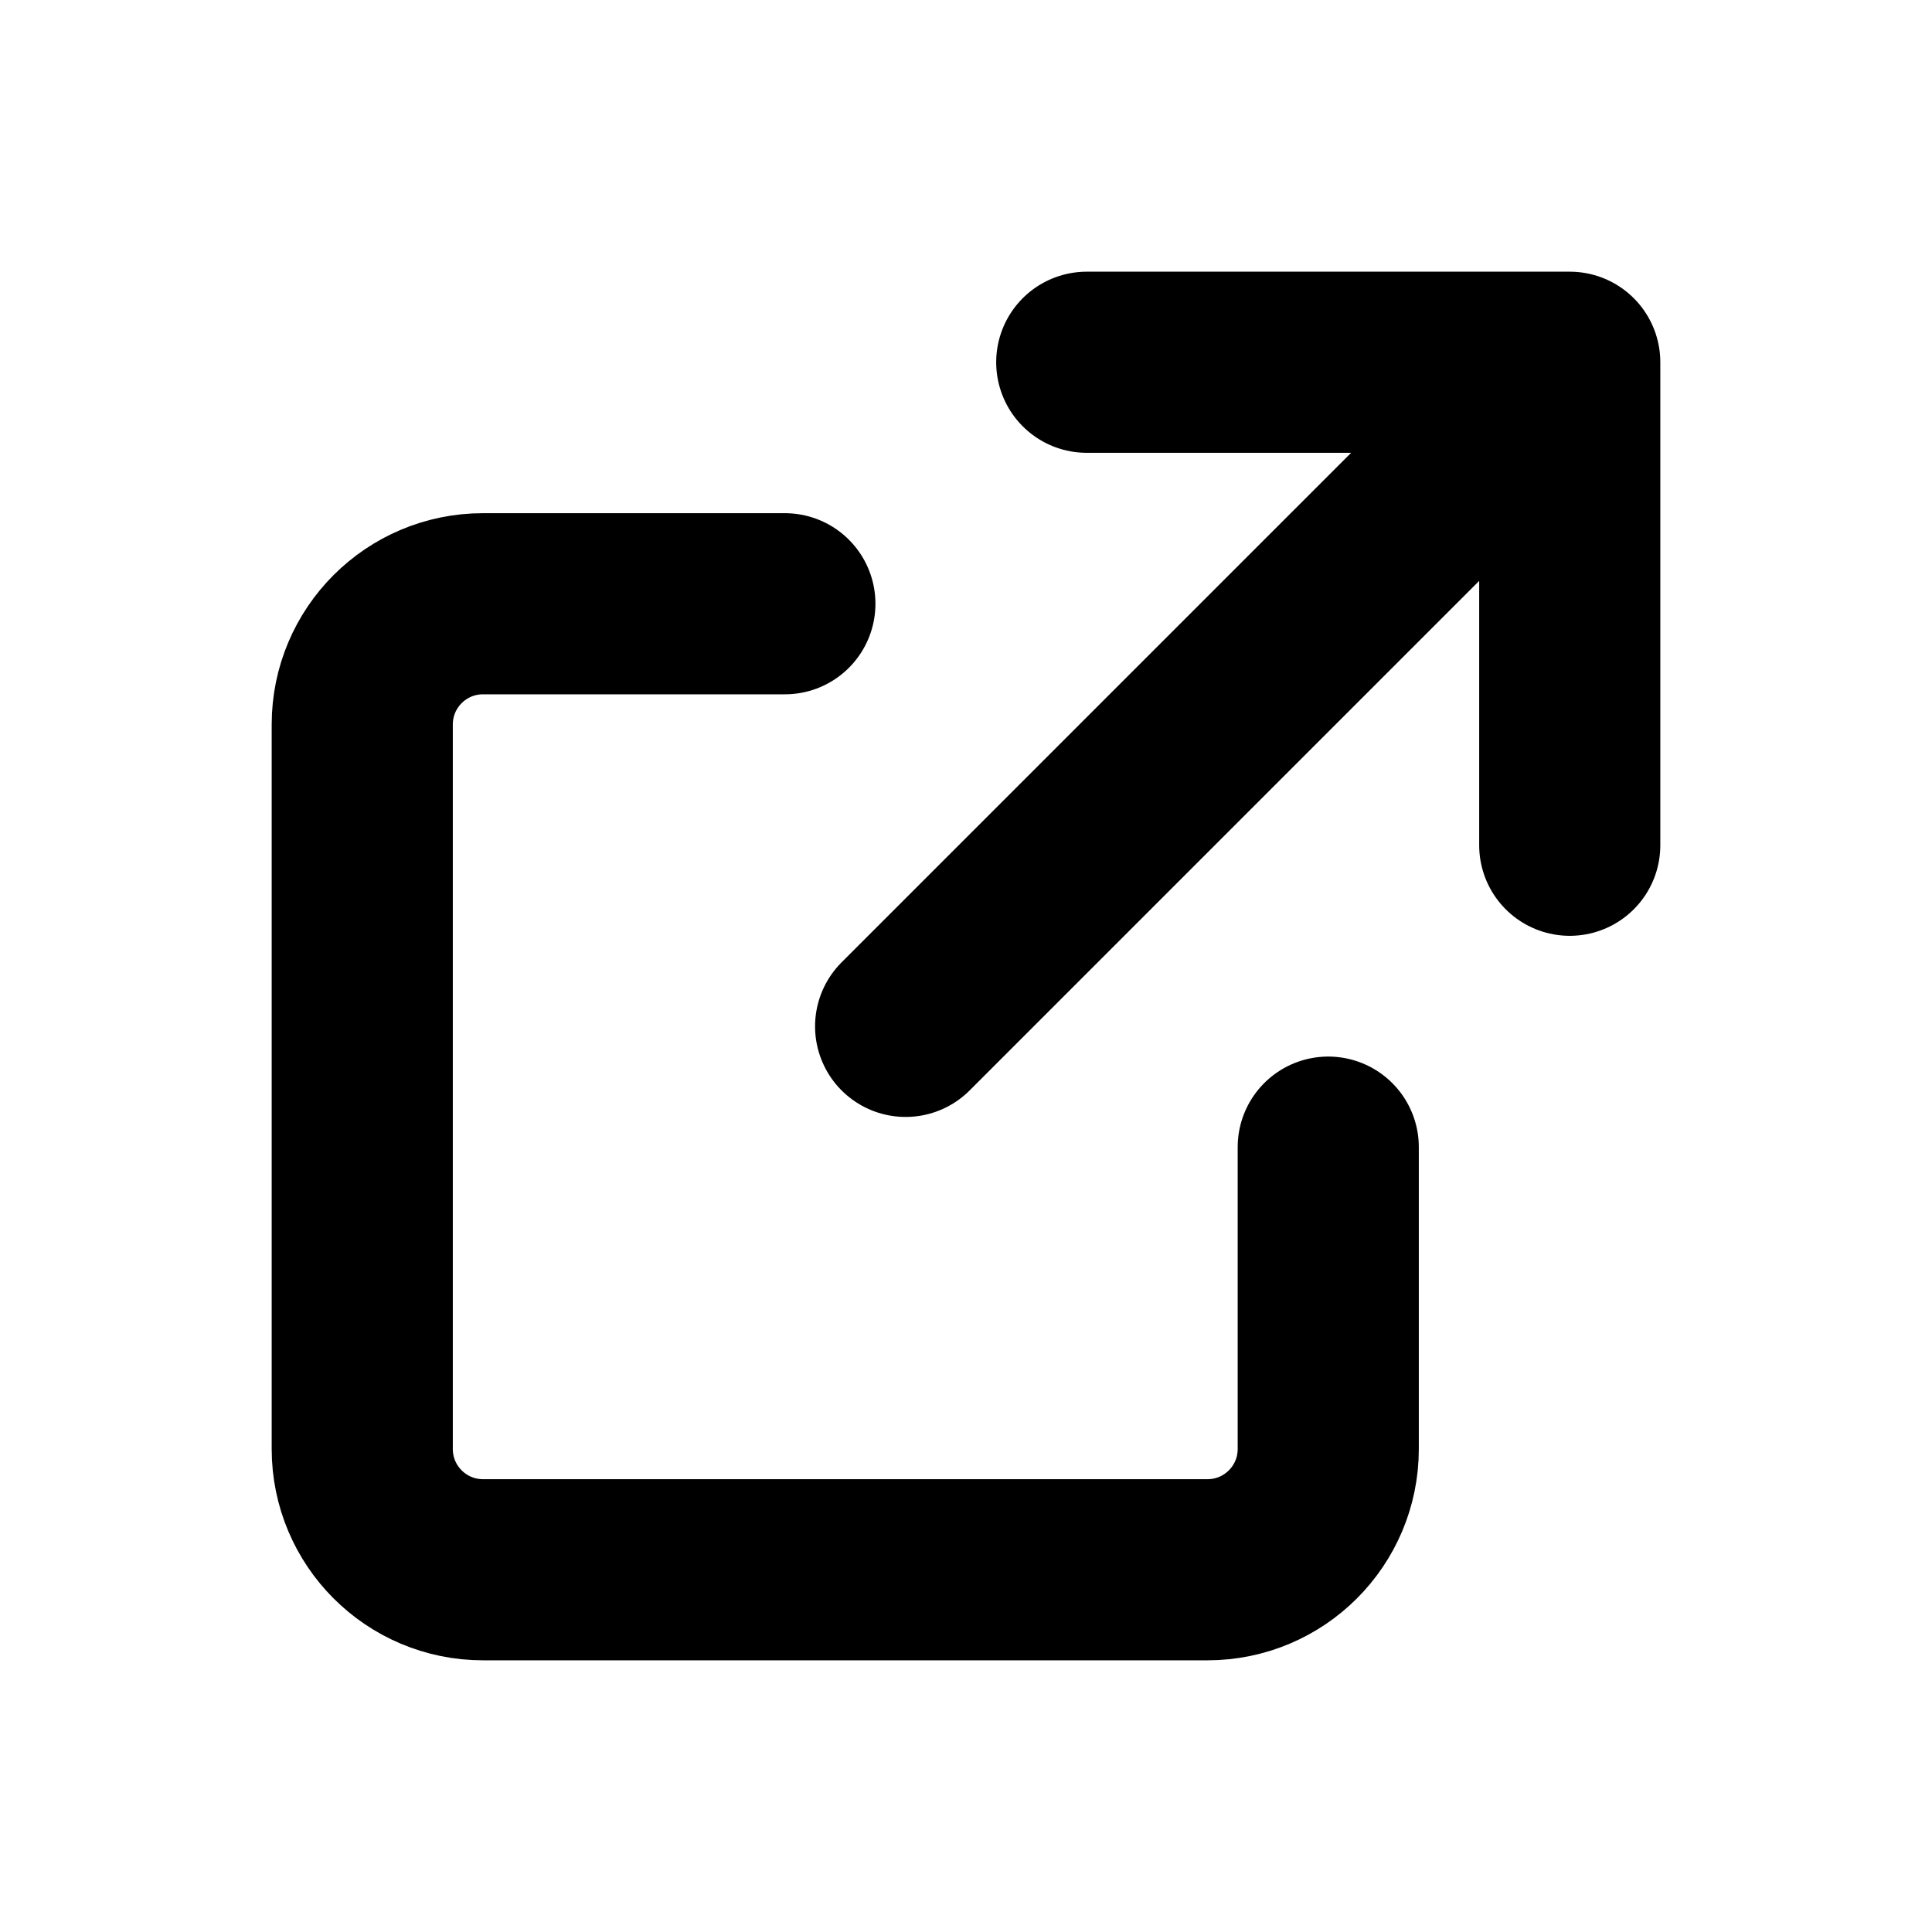
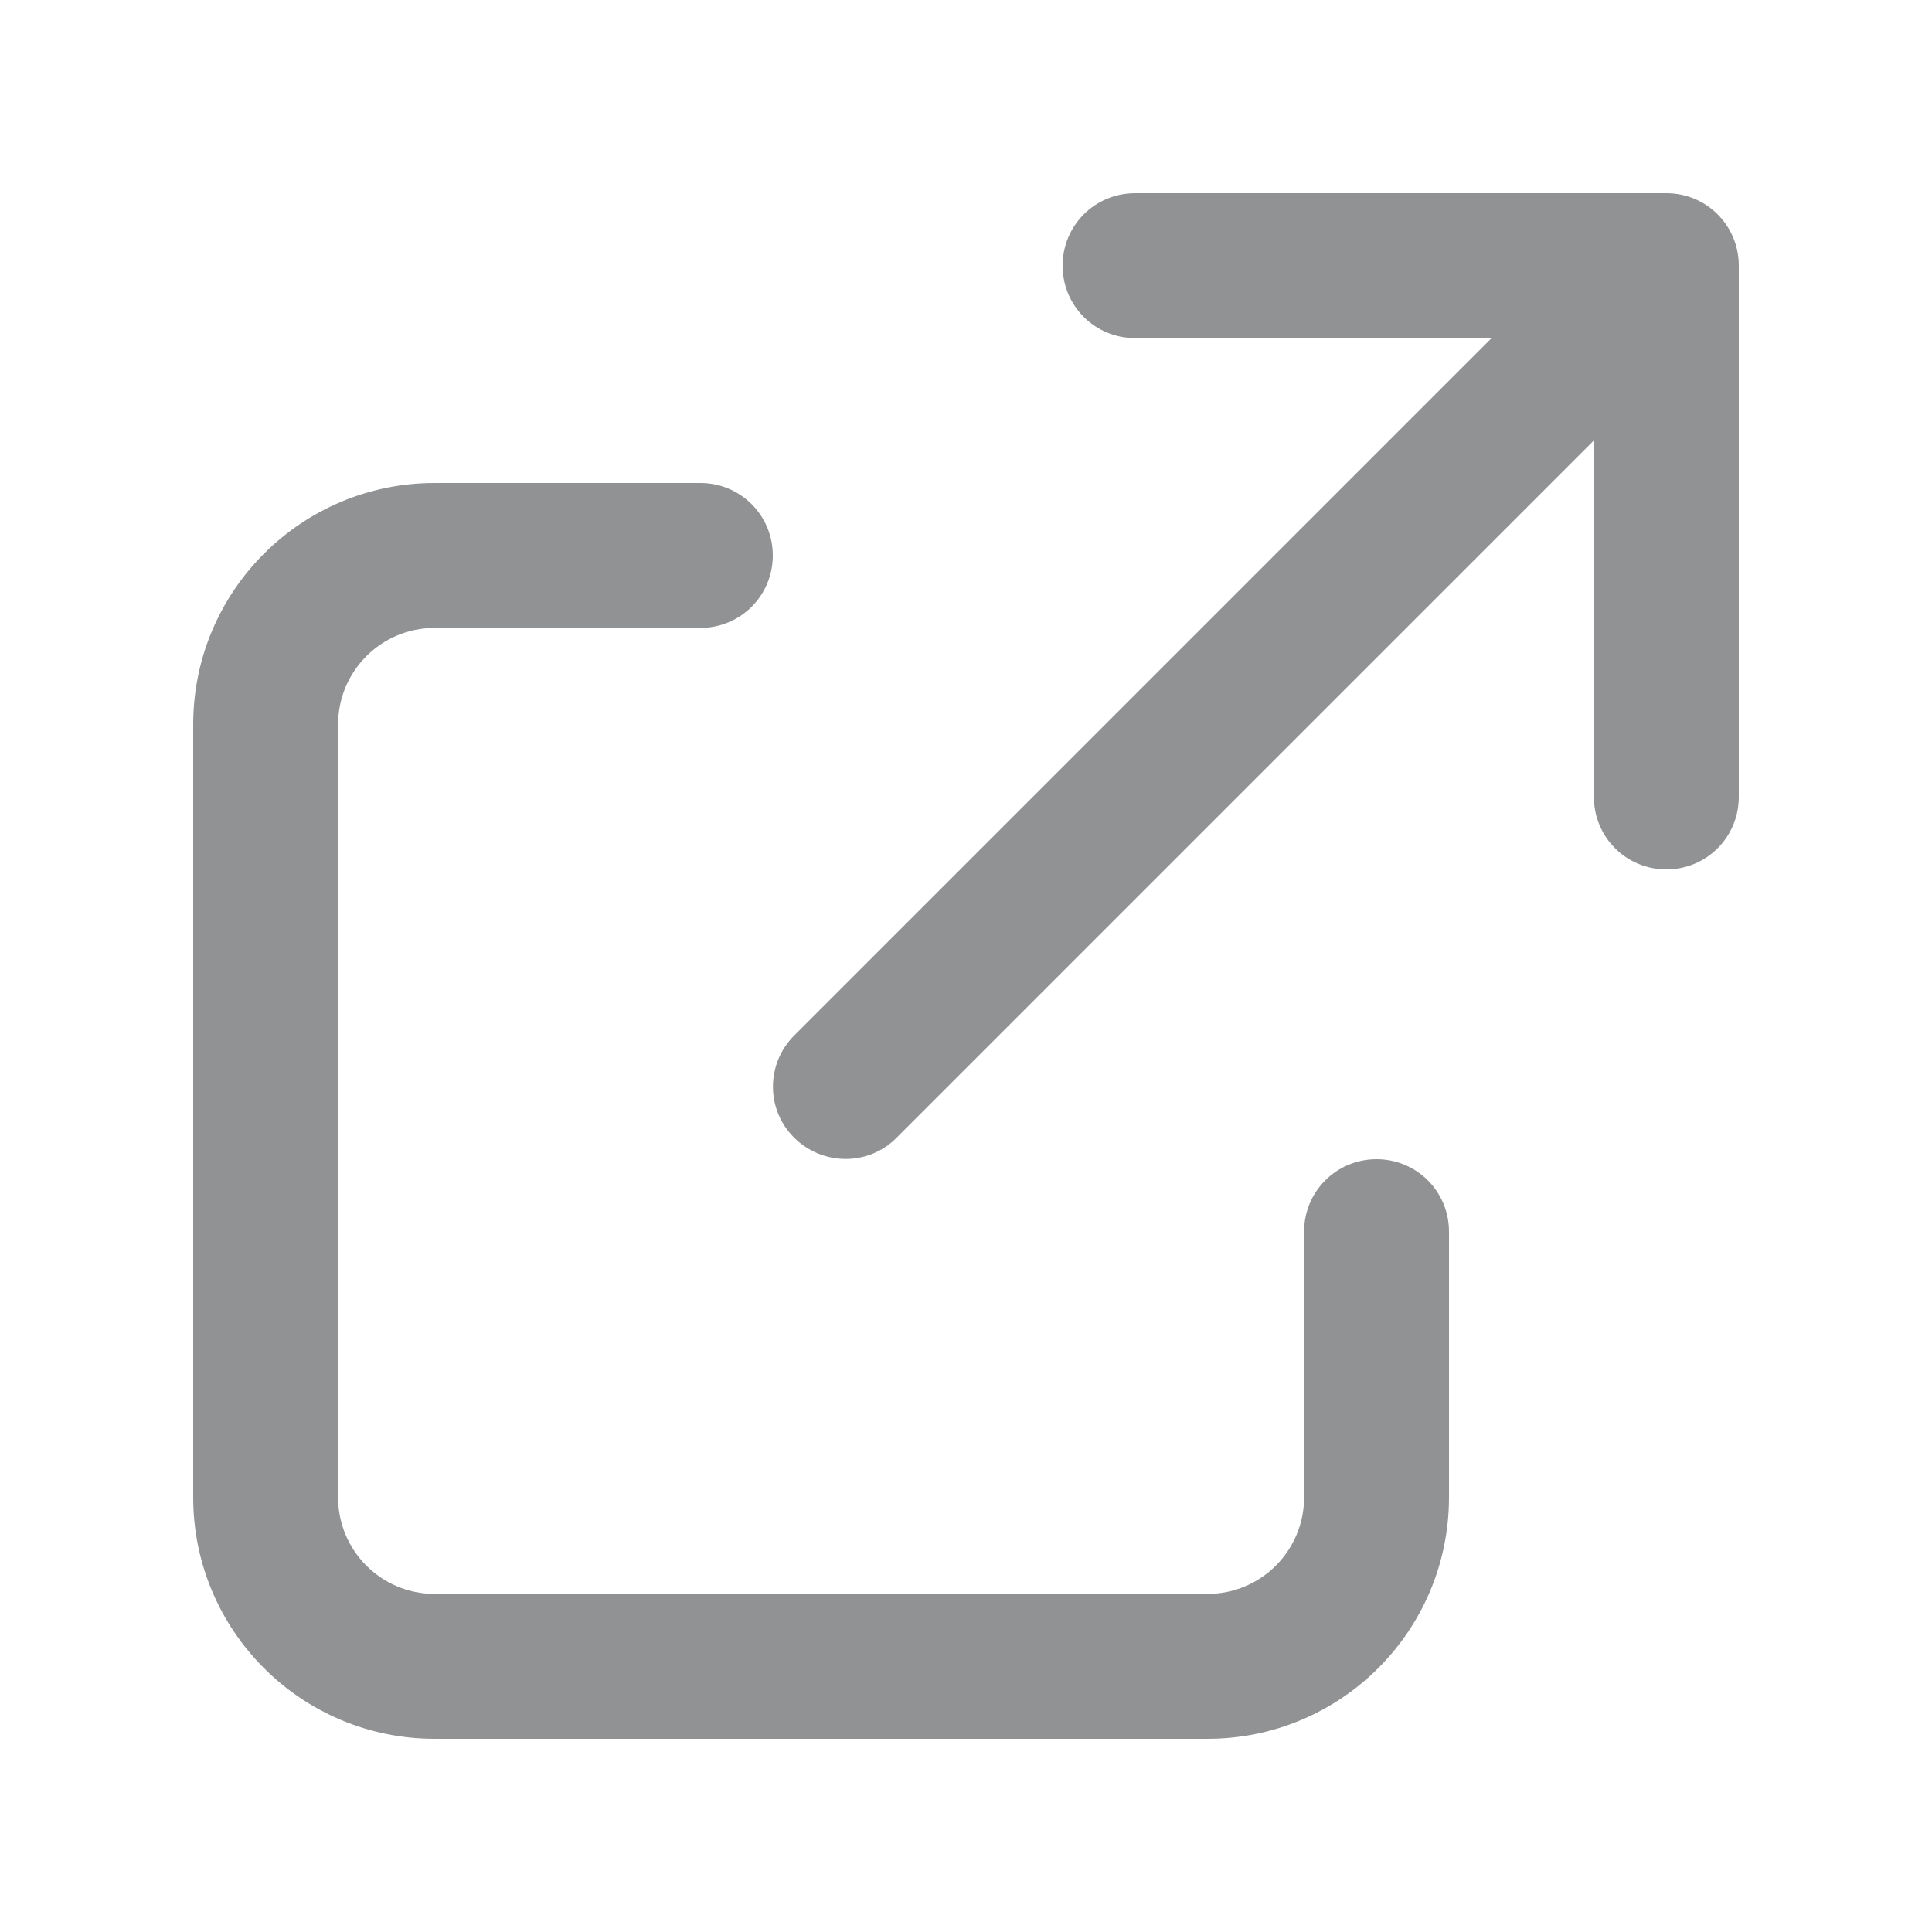
- <svg xmlns="http://www.w3.org/2000/svg" viewBox="0 0 16 16" fill="none">
-   <path d="M9 3h4v4M13 3 7.5 8.5M11 9.5V12a1 1 0 0 1-1 1H4a1 1 0 0 1-1-1V6a1 1 0 0 1 1-1h2.5" stroke="currentColor" stroke-width="1.5" stroke-linecap="round" stroke-linejoin="round" />
+ <svg xmlns="http://www.w3.org/2000/svg" width="20" height="20" viewBox="0 0 20 20" fill="none">
+   <path d="M11 2.75C11 3.166 11.334 3.5 11.75 3.5H15.441L8.222 10.719C7.928 11.012 7.928 11.488 8.222 11.778C8.516 12.069 8.991 12.072 9.281 11.778L16.5 4.559V8.25C16.5 8.666 16.834 9 17.25 9C17.666 9 18 8.666 18 8.25V2.75C18 2.334 17.666 2 17.25 2L11.75 2C11.334 2 11 2.334 11 2.75ZM4.5 5C3.119 5 2 6.119 2 7.5V15.5C2 16.881 3.119 18 4.5 18H12.5C13.881 18 15 16.881 15 15.5V12.75C15 12.334 14.666 12 14.25 12C13.834 12 13.5 12.334 13.5 12.75V15.5C13.5 16.053 13.053 16.5 12.5 16.5H4.5C3.947 16.5 3.5 16.053 3.5 15.5V7.5C3.5 6.947 3.947 6.5 4.5 6.5H7.25C7.666 6.5 8 6.166 8 5.75C8 5.334 7.666 5 7.25 5H4.5Z" fill="#919293" />
</svg>
